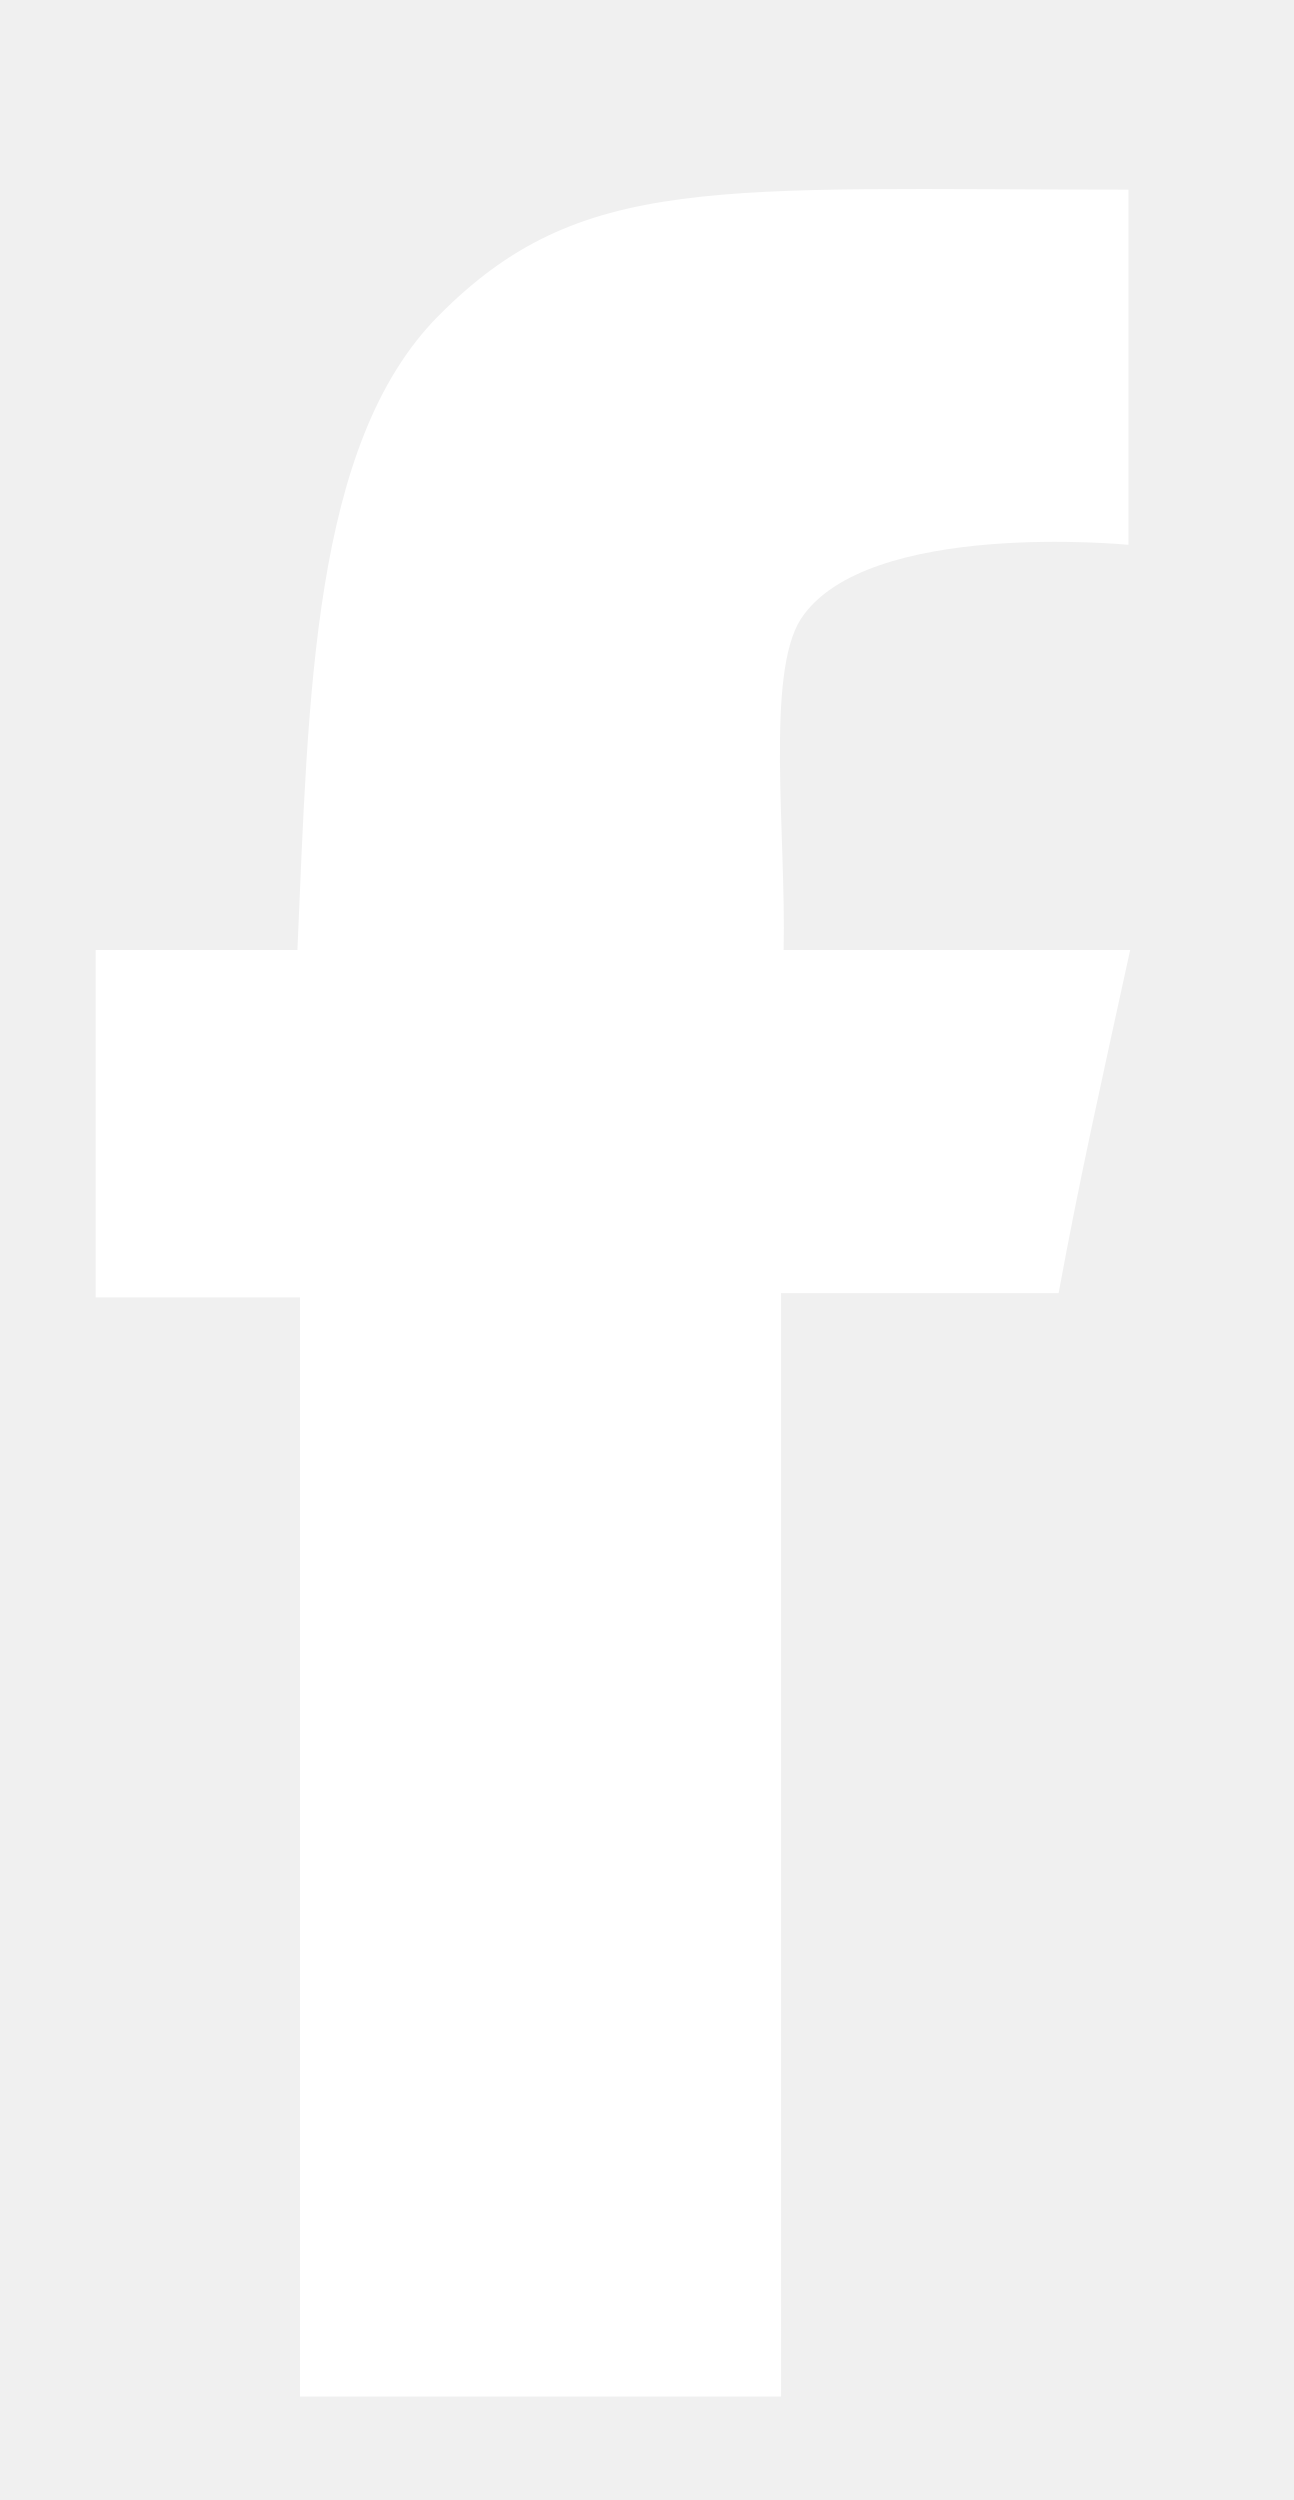
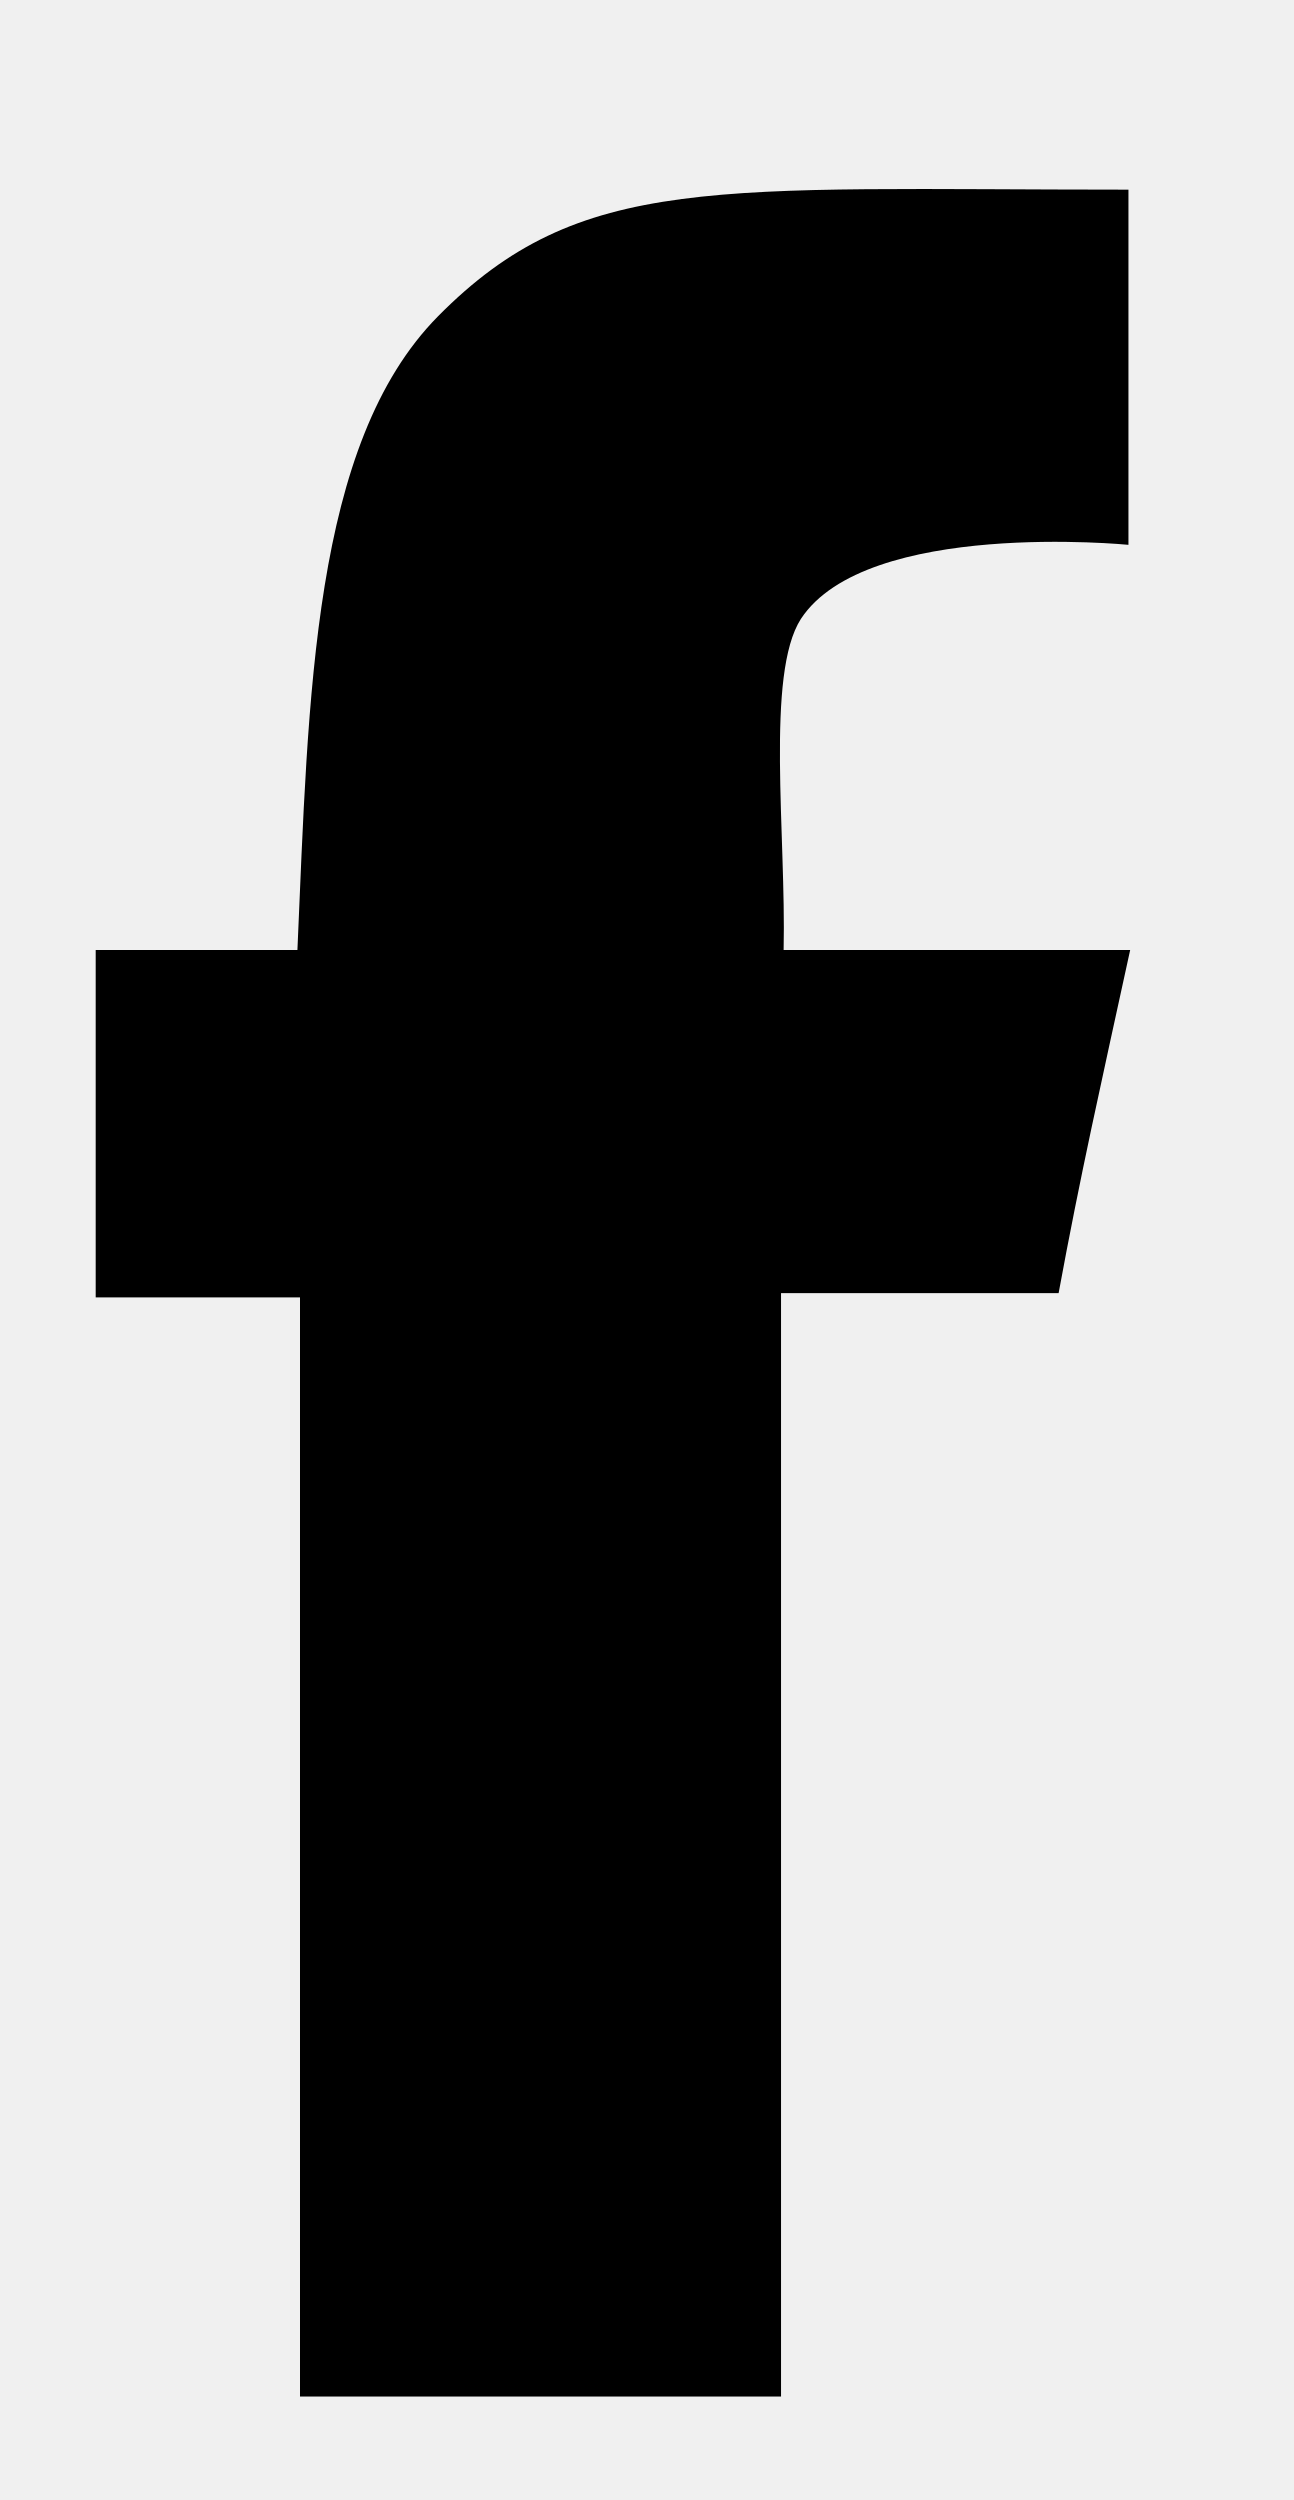
- <svg xmlns="http://www.w3.org/2000/svg" viewBox="0 0 15 29" width="15" height="29">
-   <style>
- 		tspan { white-space:pre }
- 		.shp0 { fill: #ffffff } 
- 	</style>
-   <g id="our team">
-     <g id="1">
-       <g id="share">
-         <path id="facebook" class="shp0" d="M13.09 2.2C13.09 3.68 13.09 6.32 13.09 6.32C13.09 6.32 10.05 6.02 9.29 7.18C8.88 7.82 9.12 9.68 9.09 11.02C10.41 11.02 11.79 11.02 13.11 11.02C12.77 12.58 12.53 13.64 12.28 15C11.13 15 9.06 15 9.06 15L9.06 27.8C9.06 27.8 5.27 27.8 3.48 27.8C3.48 23.85 3.48 19.25 3.48 15.05C2.61 15.05 1.97 15.05 1.11 15.05C1.11 13.57 1.11 12.5 1.11 11.02C1.95 11.02 2.61 11.02 3.45 11.02C3.58 8.07 3.62 5.15 5.08 3.67C6.73 2 8.3 2.2 13.09 2.2Z" />
-       </g>
-     </g>
-   </g>
+ <svg xmlns="http://www.w3.org/2000/svg" viewBox="0 0 15 29">
+   <path d="M13.09 2.2C13.09 3.68 13.09 6.32 13.09 6.32C13.09 6.32 10.05 6.02 9.29 7.18C8.88 7.82 9.12 9.68 9.09 11.02C10.41 11.02 11.79 11.02 13.11 11.02C12.77 12.58 12.53 13.64 12.28 15C11.13 15 9.06 15 9.06 15L9.06 27.8C9.06 27.8 5.27 27.8 3.48 27.8C3.48 23.85 3.48 19.25 3.48 15.05C2.61 15.05 1.97 15.05 1.11 15.05C1.11 13.57 1.11 12.5 1.11 11.02C1.95 11.02 2.61 11.02 3.45 11.02C3.58 8.07 3.62 5.15 5.08 3.67C6.73 2 8.3 2.2 13.09 2.2Z" />
</svg>
